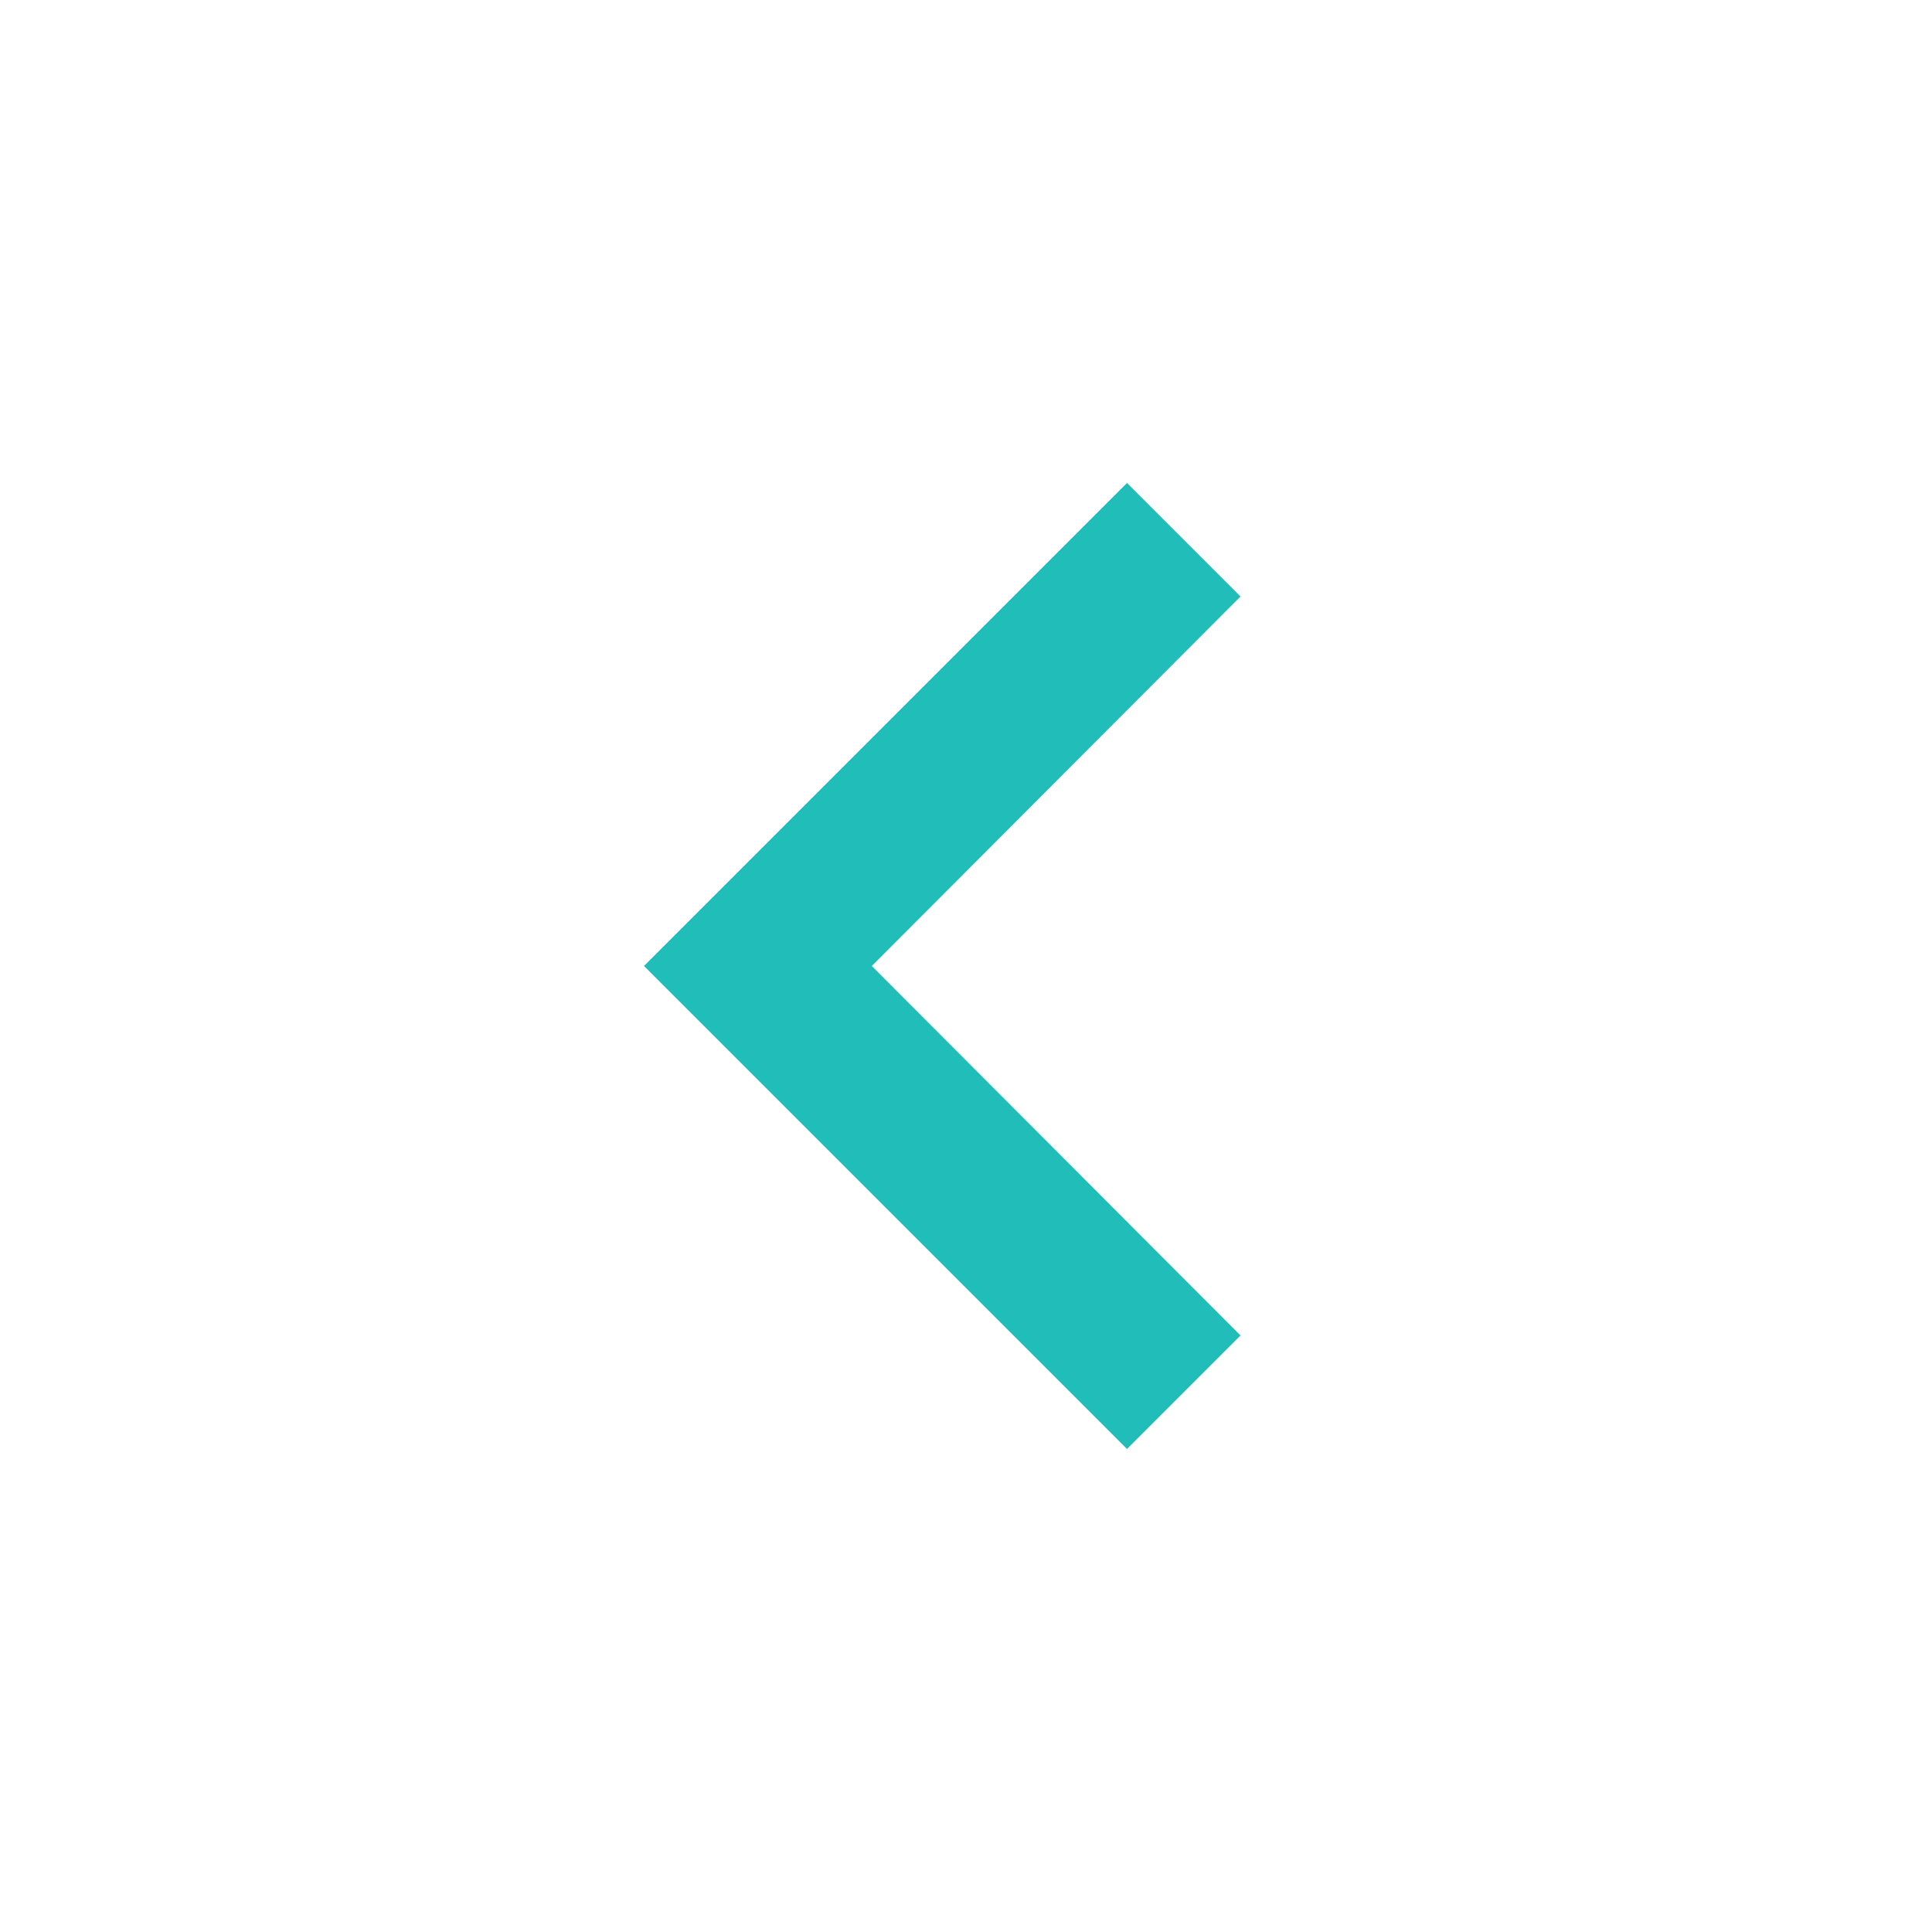
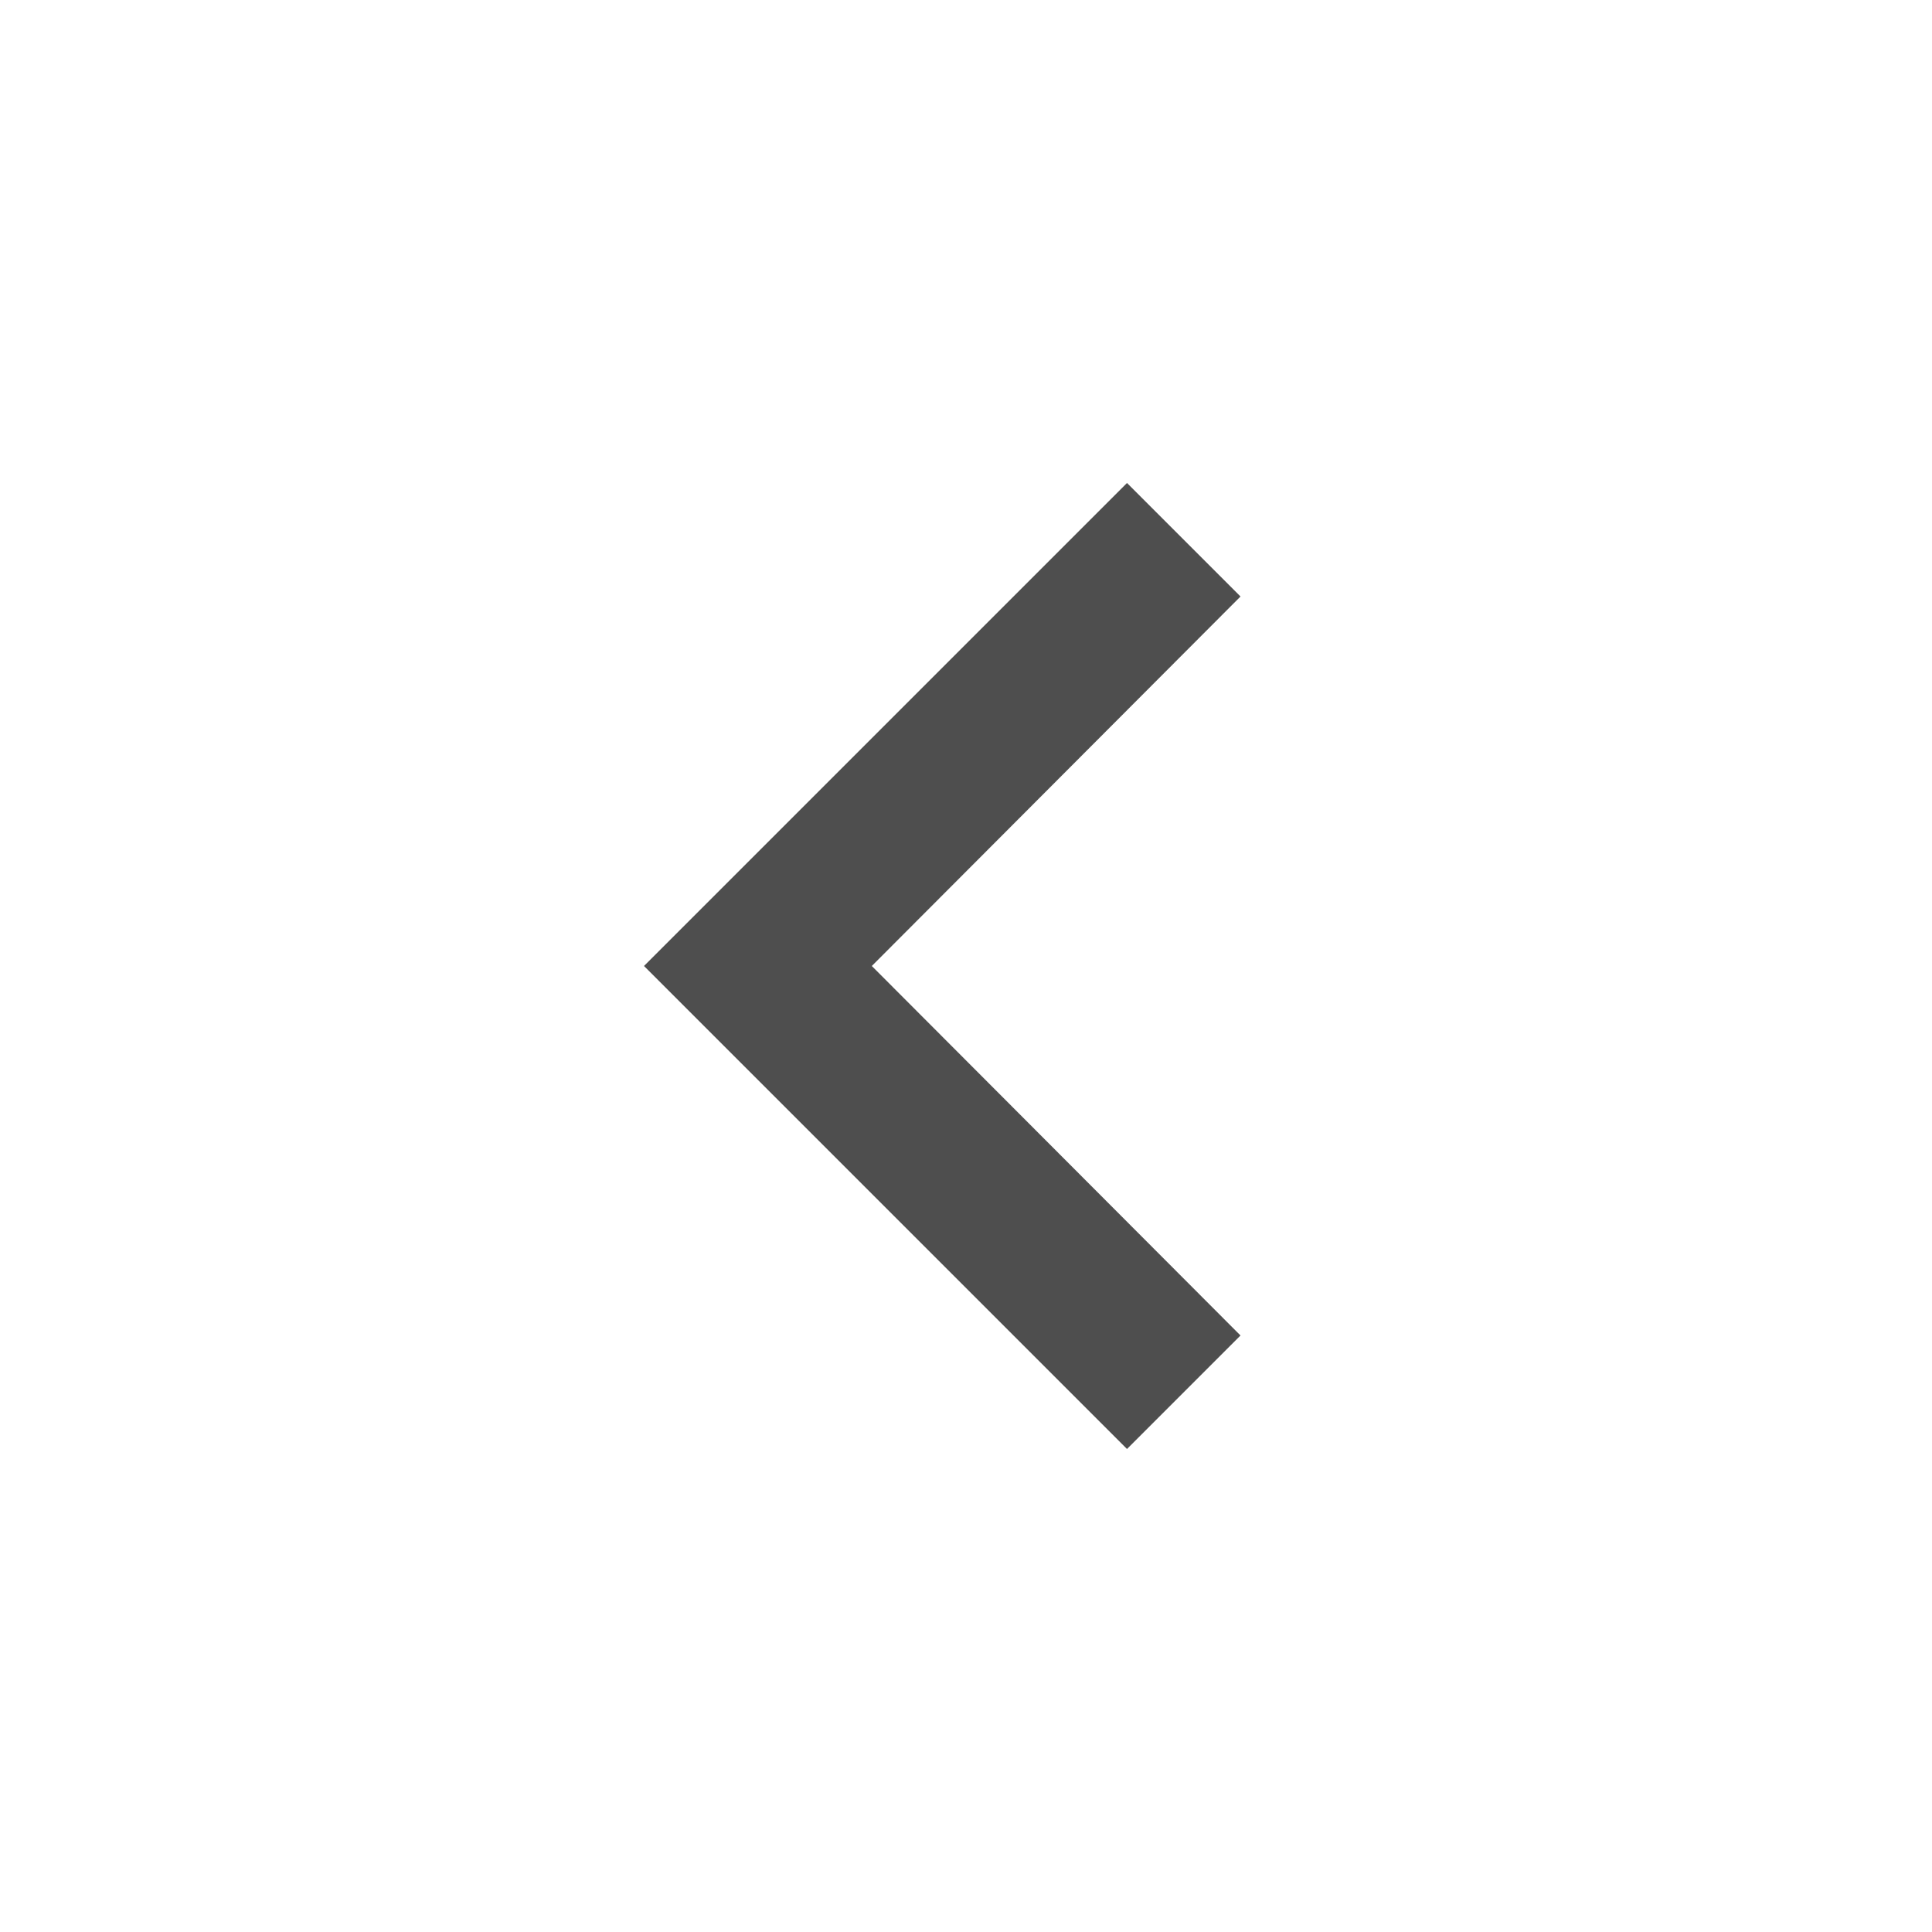
<svg xmlns="http://www.w3.org/2000/svg" width="24" height="24" viewBox="0 0 24 24">
-   <path fill="#21BDB9" d="M15.41 7.41L14 6l-6 6 6 6 1.41-1.41L10.83 12z" />
+   <path fill="#4e4e4e" d="M15.41 7.41L14 6l-6 6 6 6 1.41-1.41L10.83 12z" />
  <path d="M0 0h24v24H0z" fill="none" />
</svg>
